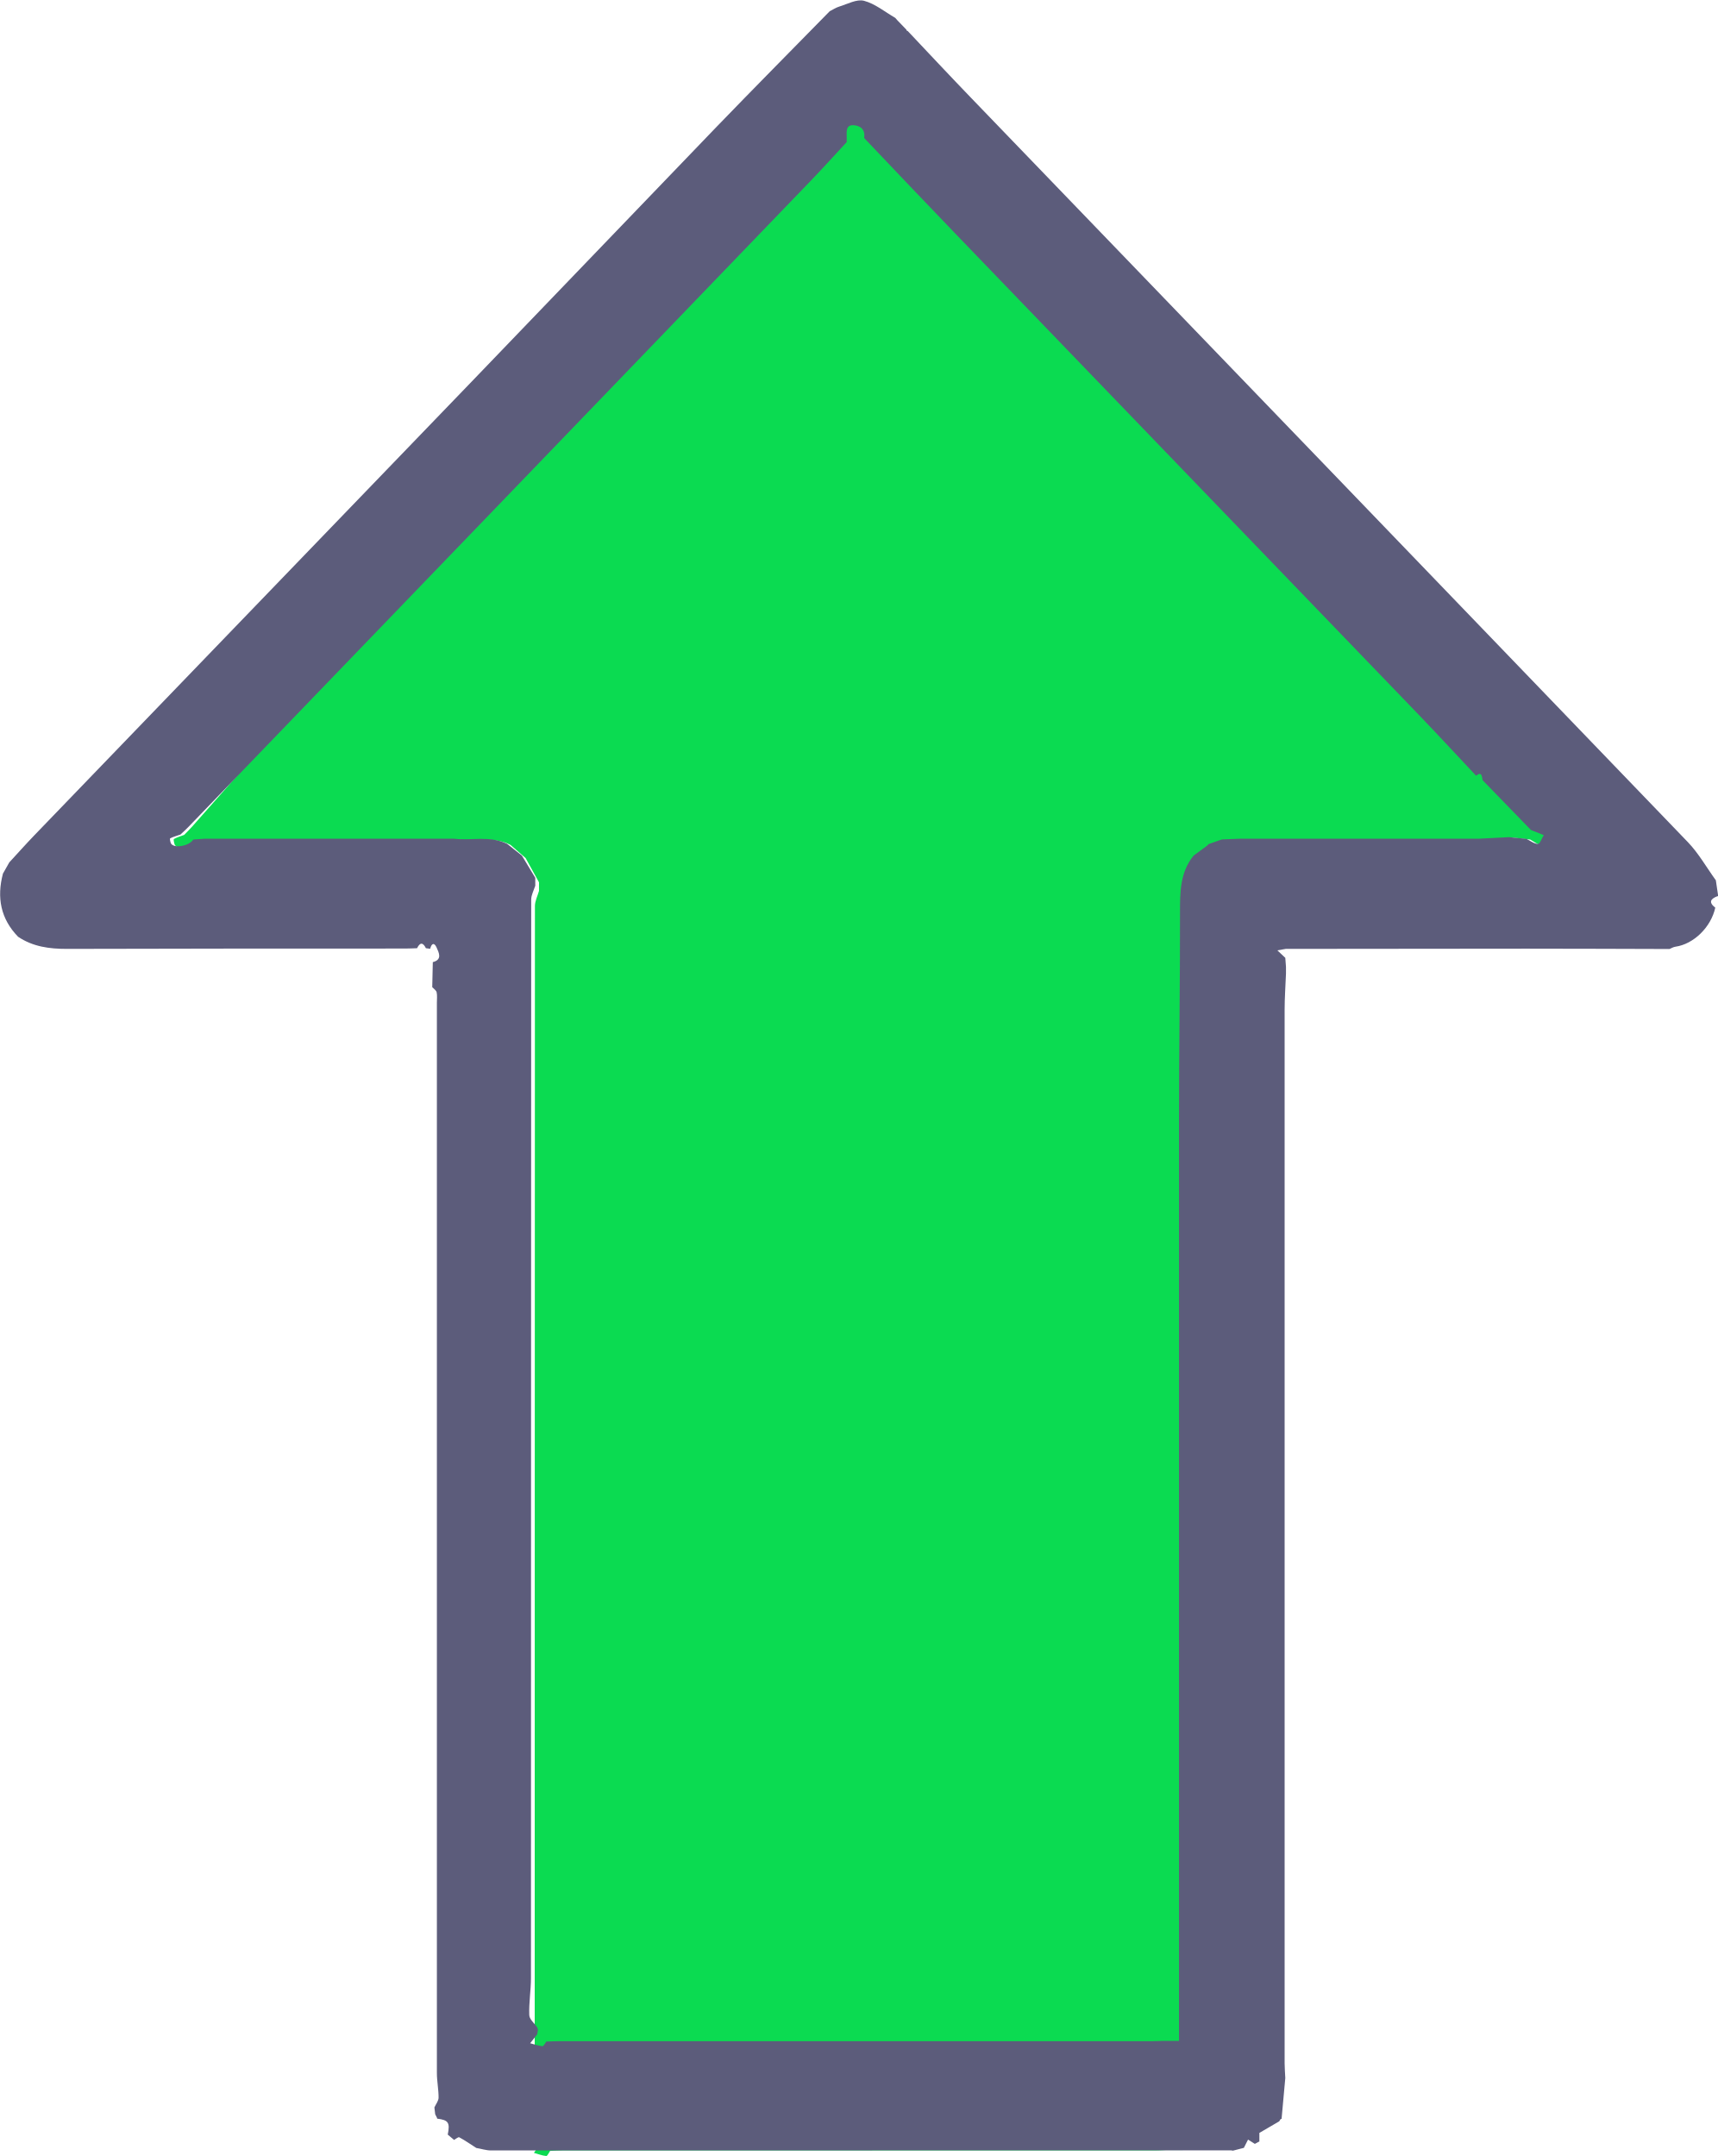
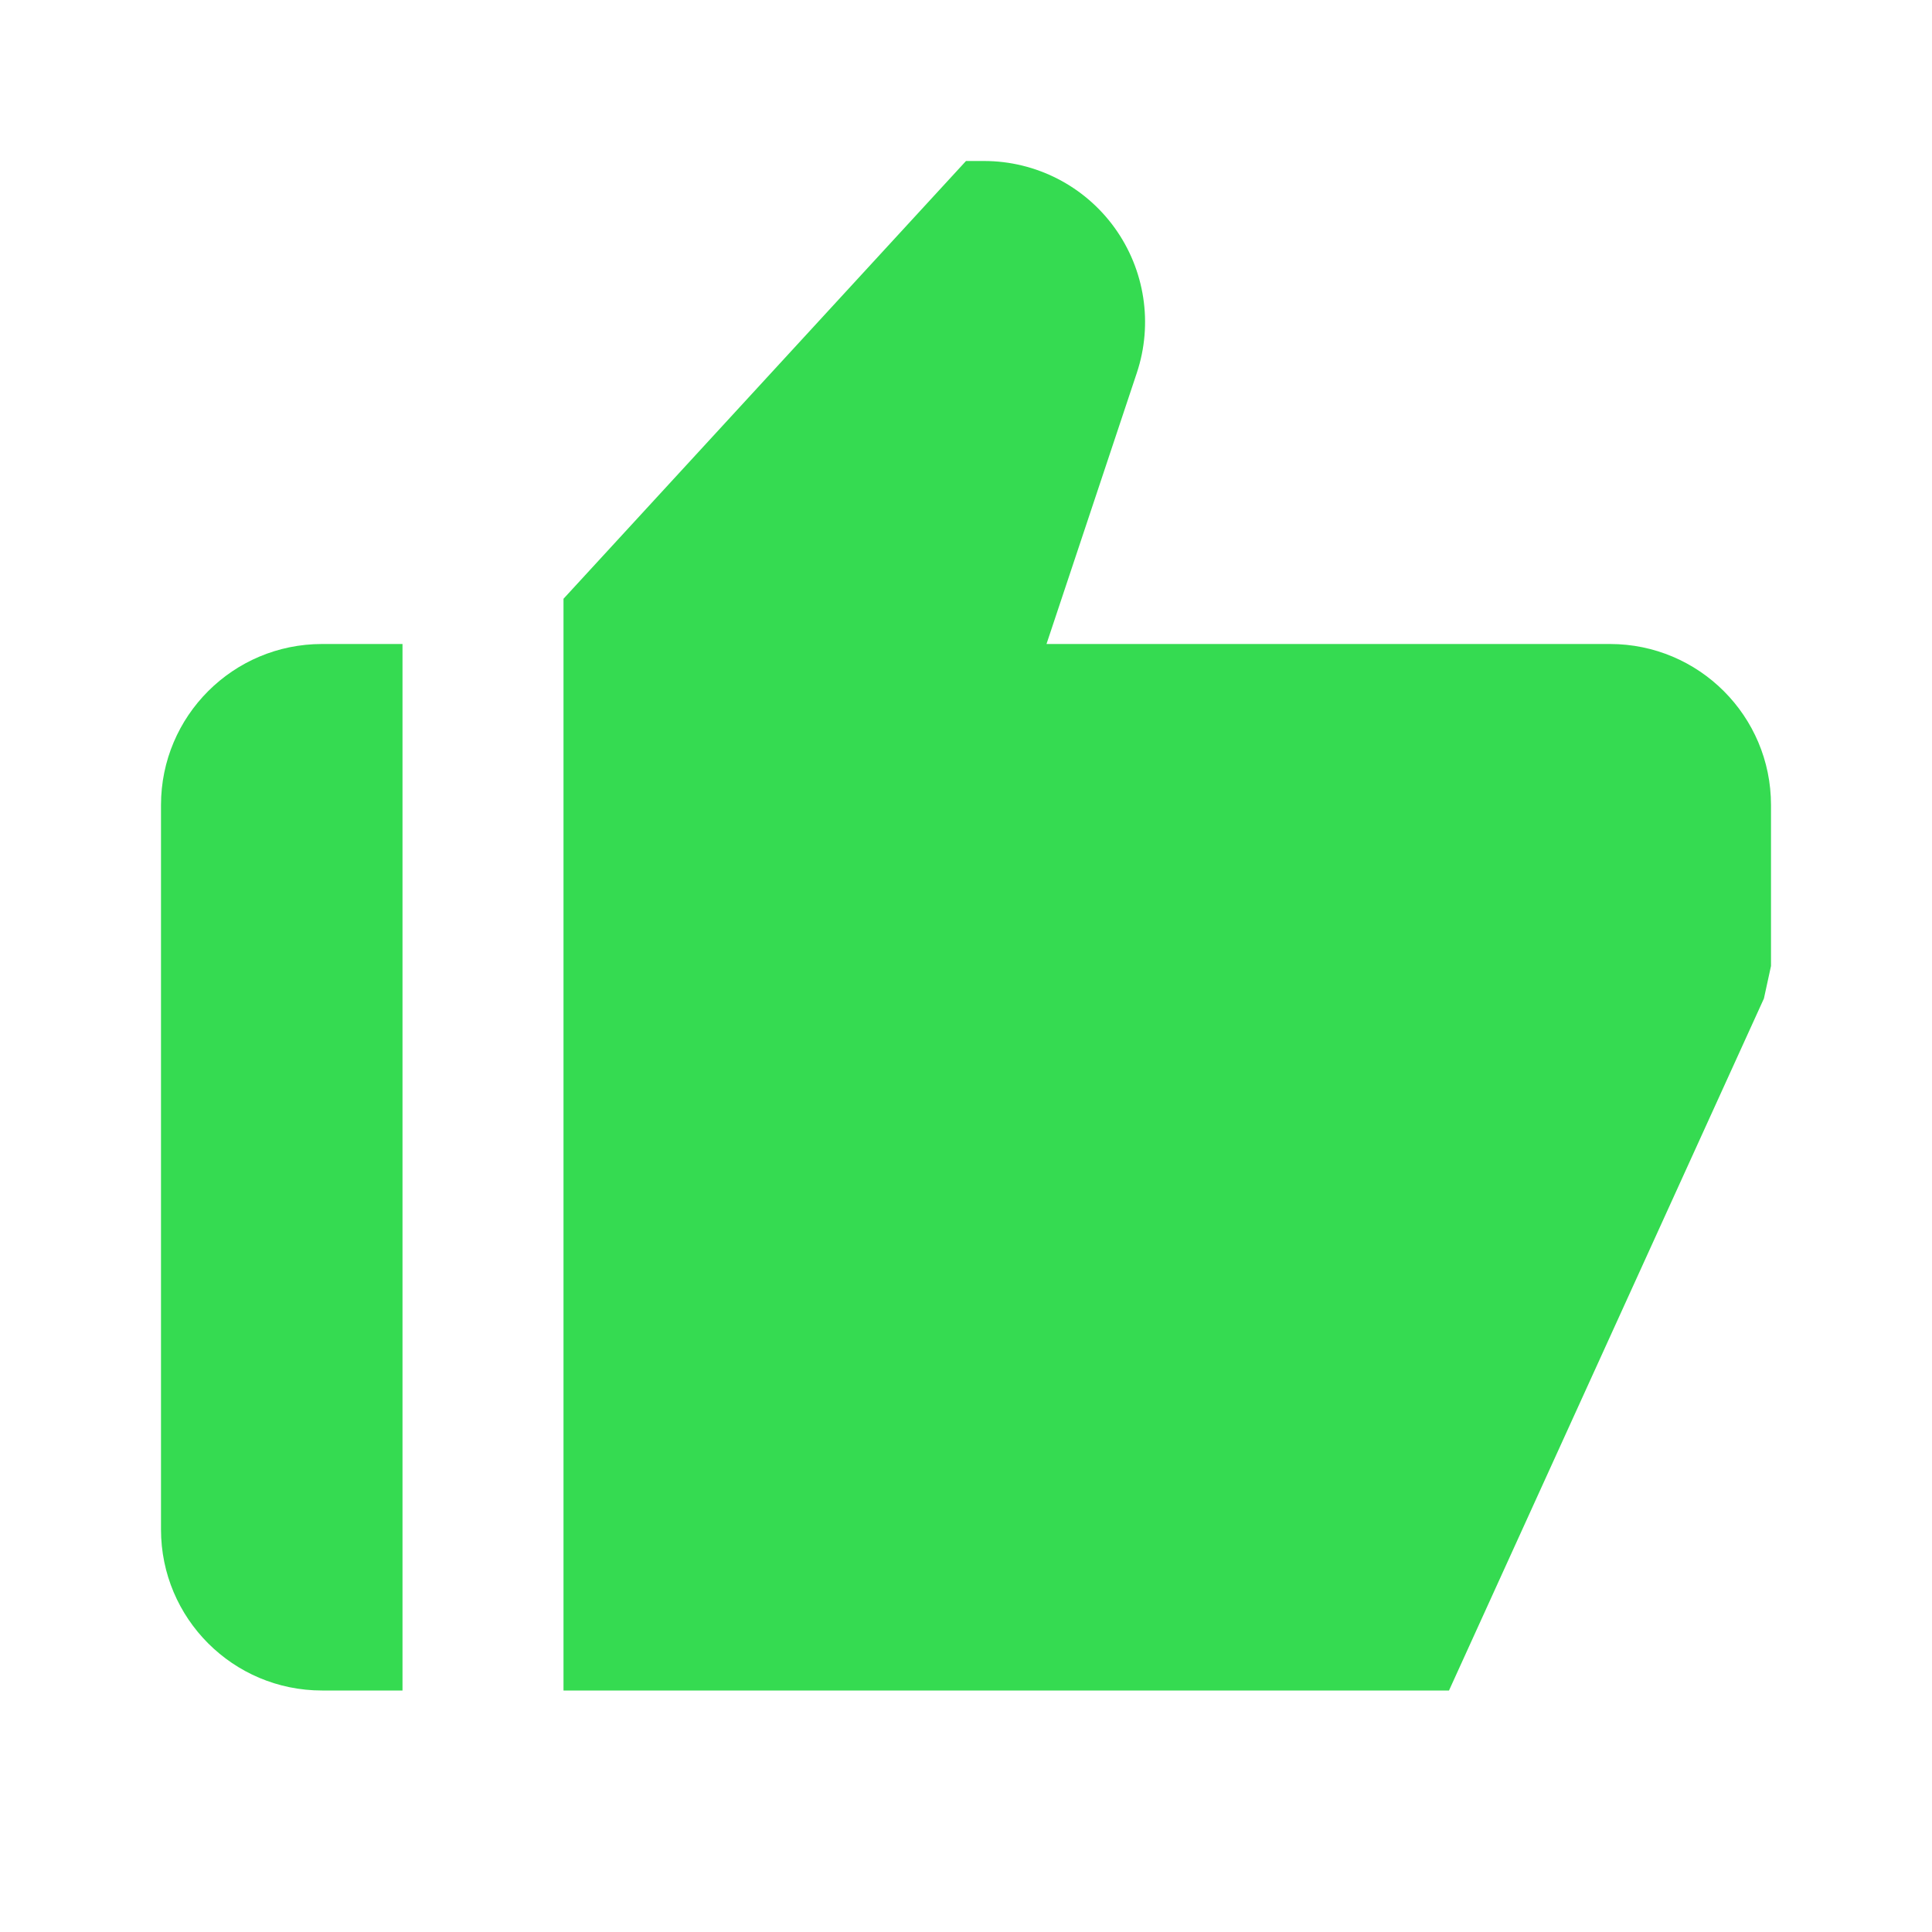
- <svg xmlns="http://www.w3.org/2000/svg" id="Layer_2" data-name="Layer 2" viewBox="0 0 151.75 190.45">
-   <defs>
-     <style>
-       .cls-1 {
-         fill: #0bdb51;
-       }
- 
-       .cls-2 {
-         fill: #5c5c7b;
-       }
-     </style>
-   </defs>
-   <g id="Layer_1-2" data-name="Layer 1">
-     <g>
-       <path class="cls-1" d="m45.1,74.64l1.33,1.16c.39.71.79,1.43,1.18,2.14,0,.25,0,.51,0,.76-.13.45-.36.89-.36,1.34-.02,34.61-.01,69.22-.02,103.83,0,1.2-.19,2.39-.15,3.58.01.41.46.8.71,1.2.02.07.04.15.06.22-.02.15-.04.29-.07.44-.21.29-.41.57-.62.86.36.1.72.25,1.09.28.1.01.23-.29.34-.45.35-.01.71-.04,1.06-.04,17.44,0,34.88,0,52.32,0,.35,0,.71-.02,1.06-.04h1.44c0-2.31,0-4.53,0-6.75,0-27.3,0-54.6,0-81.9,0-6.67.1-13.34.09-20.01,0-1.97,0-3.88,1.2-5.48.39-.31.78-.63,1.17-.94.05-.06.11-.12.16-.18.39-.15.78-.3,1.17-.45.51-.02,1.03-.04,1.54-.06.9,0,1.81,0,2.71,0,6.13,0,12.27,0,18.4,0,.91-.05,1.81-.1,2.72-.16l1.53.17c.34.18.68.48,1.02.49.17,0,.34-.55.51-.85-.38-.16-.75-.33-1.13-.49-1.42-1.6-2.85-3.2-4.27-4.8-.08-.33-.04-.89-.58-.44-1.7-1.97-3.39-3.97-5.11-5.92-13.62-15.43-27.25-30.85-40.88-46.27-2.7-3.06-5.38-6.14-8.06-9.21.13-.87-.4-1.21-.97-1.23-.68-.02-.57.68-.57,1.2,0,.14,0,.28,0,.43-1.05,1.23-2.07,2.48-3.14,3.68-8.98,10.17-17.97,20.34-26.95,30.51-9.35,10.59-18.71,21.17-28.06,31.76-.22.25-.47.49-.7.73-.31.11-.63.21-.92.37-.03.02.02.42.12.55.37.45,1.61.15,1.93-.44.32-.02.65-.05.97-.07,1.23,0,2.45,0,3.68,0,6.13,0,12.27,0,18.4,0,1.55.2,3.15-.31,4.65.48Z" />
-       <path class="cls-2" d="m111.23,189.17c-.13.07-.26.14-.39.21-.2-.13-.4-.26-.6-.38-.12.24-.25.49-.37.73-.32.08-.65.17-.97.25-.06-.01-.13-.03-.19-.03-21.78,0-43.56.01-65.34.01-.43,0-.87-.15-1.3-.22-.5-.32-.98-.66-1.5-.94-.09-.05-.3.14-.46.23-.19-.16-.37-.31-.56-.47.21-1.06.06-1.29-.94-1.41v-.05c-.06-.11-.12-.23-.17-.34-.02-.2-.04-.4-.07-.6.13-.29.37-.58.37-.87,0-.73-.15-1.46-.15-2.18,0-31.52,0-63.03,0-94.55,0-.3.04-.61-.02-.9-.04-.18-.25-.31-.39-.46l.05-2.21c.86-.22.54-.83.33-1.3-.21-.47-.45-.35-.56.12-.13-.02-.25-.04-.38-.05-.26-.53-.52-.53-.78,0-.35.01-.71.03-1.06.03-9.96,0-19.92,0-29.88.03-1.54,0-2.99-.19-4.3-1.07-1.54-1.58-1.9-3.46-1.34-5.58.19-.33.37-.66.56-.99.73-.79,1.45-1.6,2.19-2.37,12.89-13.38,25.8-26.76,38.69-40.14,7.19-7.46,14.35-14.95,21.54-22.41,3.33-3.45,6.7-6.85,10.05-10.27.28-.14.55-.32.84-.41.73-.22,1.54-.68,2.19-.51.98.26,1.84.98,2.76,1.51.07.08.14.15.2.23.11.11.22.23.33.34.15.16.3.31.45.47.01.07.05.11.12.12,1.87,1.98,3.73,3.97,5.62,5.93,21.1,21.9,42.21,43.8,63.29,65.72.95.99,1.65,2.24,2.47,3.37.07.47.14.95.21,1.42l-.06-.02c-.6.23-.83.53-.2,1.02-.38,1.73-1.91,3.22-3.53,3.45-.17.02-.34.13-.51.2-4.2-.01-8.39-.03-12.59-.03-7.1,0-14.2.01-21.31.02-.25.04-.49.09-.74.13.23.22.46.44.7.66.02.27.04.54.06.8,0,.2,0,.4,0,.6-.04,1.07-.12,2.13-.12,3.2,0,31.02,0,62.03,0,93.05,0,.43.04.86.06,1.3l-.33,3.63-.07-.02c-.05.07-.09.15-.14.22h0c-.55.32-1.1.64-1.75,1.02v.79ZM44.77,74.52l1.33,1.06c.39.65.79,1.31,1.18,1.96,0,.23,0,.46,0,.7-.13.41-.36.82-.36,1.23-.02,31.75-.01,63.49-.02,95.24,0,1.1-.19,2.2-.15,3.29.01.38.46.73.71,1.1.02.07.04.13.06.2-.02.13-.04.27-.07.4-.21.26-.41.53-.62.79.36.09.72.23,1.09.26.1,0,.23-.27.34-.41.35-.01.71-.03,1.06-.03,17.44,0,34.88,0,52.32,0,.35,0,.71-.02,1.06-.03h1.44c0-2.12,0-4.15,0-6.19,0-25.04,0-50.09,0-75.13,0-6.12.1-12.23.09-18.35,0-1.8,0-3.56,1.2-5.03.39-.29.78-.58,1.17-.86.05-.05.11-.11.16-.16.39-.14.78-.28,1.17-.41.51-.02,1.03-.04,1.54-.06.9,0,1.81,0,2.71,0,6.13,0,12.27,0,18.4,0,.91-.05,1.81-.1,2.72-.14l1.53.15c.34.17.68.44,1.02.45.17,0,.34-.51.51-.78-.38-.15-.75-.3-1.13-.45-1.42-1.47-2.85-2.93-4.27-4.4-.08-.3-.04-.81-.58-.4-1.7-1.81-3.39-3.64-5.11-5.43-13.62-14.15-27.25-28.3-40.88-42.45-2.7-2.8-5.38-5.63-8.06-8.45.13-.8-.4-1.11-.97-1.13-.68-.02-.57.63-.57,1.1,0,.13,0,.26,0,.39-1.05,1.13-2.07,2.27-3.14,3.38-8.98,9.33-17.97,18.66-26.95,27.99-9.35,9.71-18.71,19.42-28.06,29.13-.22.23-.47.45-.7.67-.31.11-.63.19-.92.34-.03.02.02.39.12.5.37.41,1.61.13,1.93-.4.32-.02.65-.04.97-.07,1.23,0,2.45,0,3.68,0,6.13,0,12.27,0,18.4,0,1.55.18,3.15-.29,4.65.44Z" />
-     </g>
-   </g>
+ <svg xmlns="http://www.w3.org/2000/svg" width="24" height="24" viewBox="0 0 24 24" style="fill: rgba(53, 219, 81, 1);transform: ;msFilter:;">
+   <path d="M4 21h1V8H4a2 2 0 0 0-2 2v9a2 2 0 0 0 2 2zM20 8h-7l1.122-3.368A2 2 0 0 0 12.225 2H12L7 7.438V21h11l3.912-8.596L22 12v-2a2 2 0 0 0-2-2z" />
</svg>
